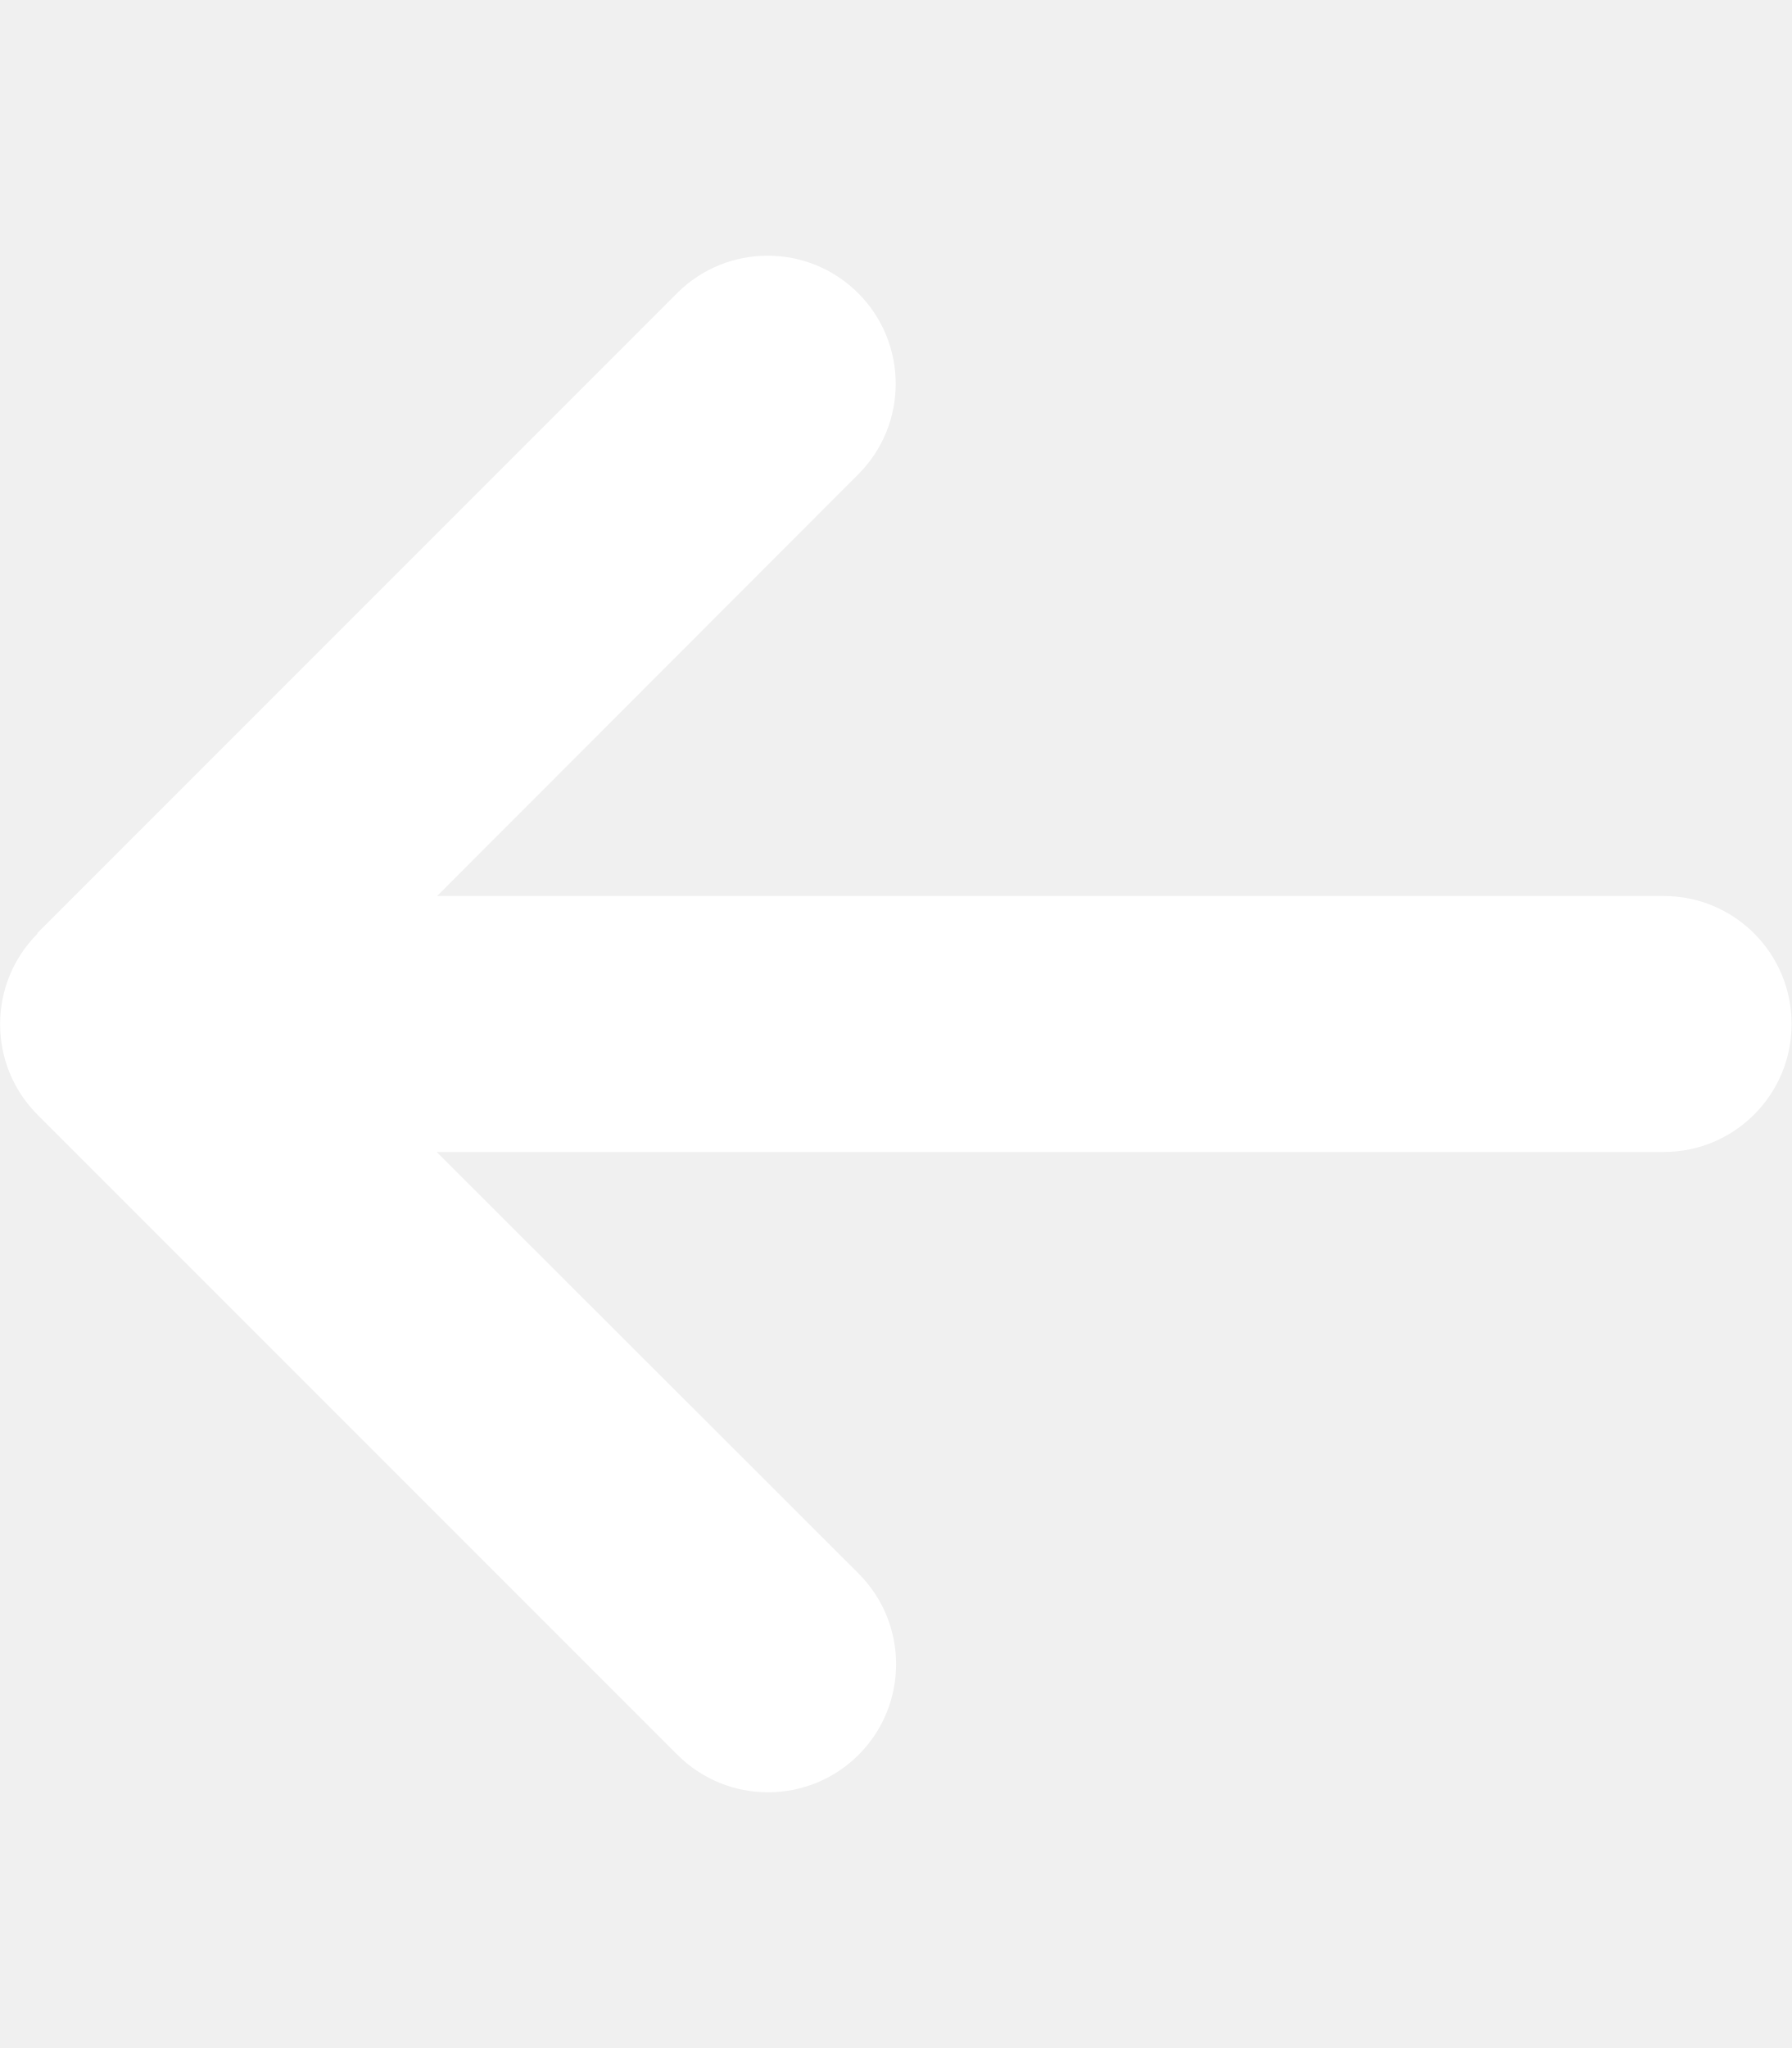
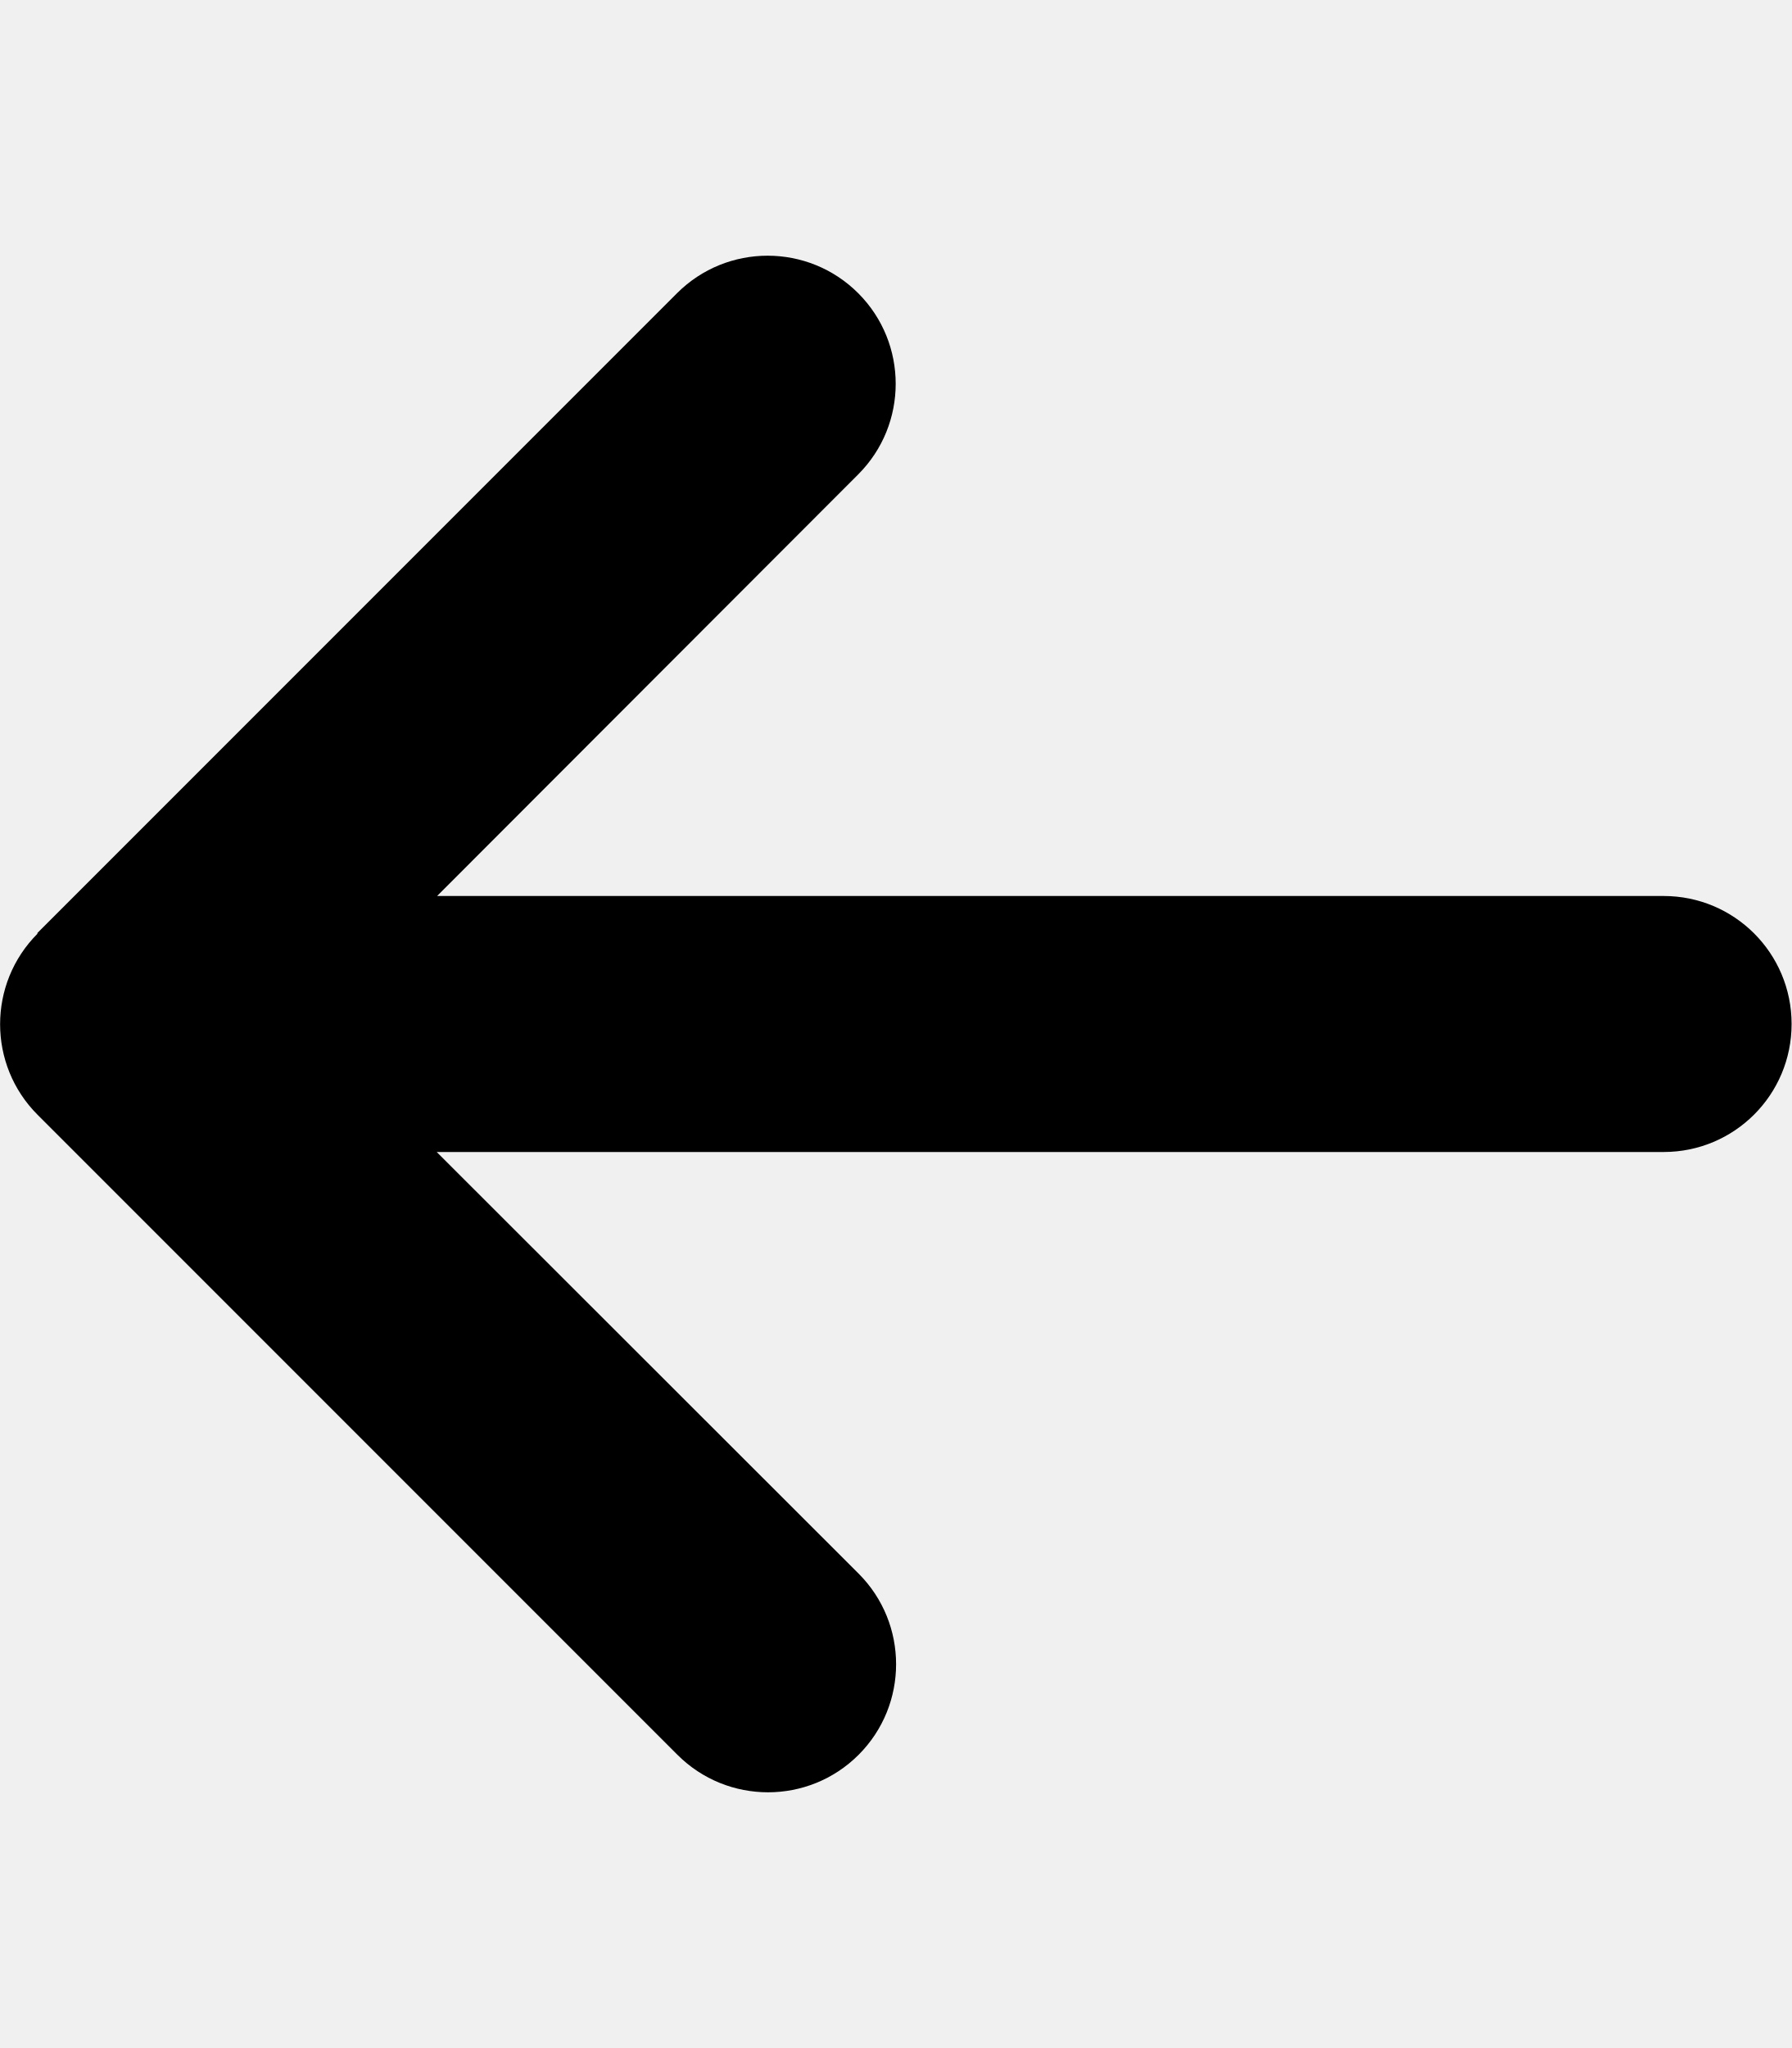
<svg xmlns="http://www.w3.org/2000/svg" viewBox="0 0 448 512">
-   <path fill="#FFFFFF" d="M9.4 233.4c-12.5 12.5-12.5 32.8 0 45.3l160 160c12.5 12.5 32.8 12.5 45.3 0s12.5-32.8 0-45.3L109.2 288 416 288c17.7 0 32-14.3 32-32s-14.3-32-32-32l-306.7 0L214.6 118.6c12.5-12.5 12.5-32.8 0-45.3s-32.8-12.5-45.3 0l-160 160z" />
+   <path fill="#00000" d="M9.4 233.4c-12.5 12.5-12.5 32.8 0 45.3l160 160c12.5 12.5 32.8 12.5 45.3 0s12.5-32.8 0-45.3L109.2 288 416 288c17.7 0 32-14.3 32-32s-14.3-32-32-32l-306.7 0L214.6 118.6c12.5-12.5 12.5-32.8 0-45.3s-32.8-12.5-45.3 0l-160 160z" />
</svg>
